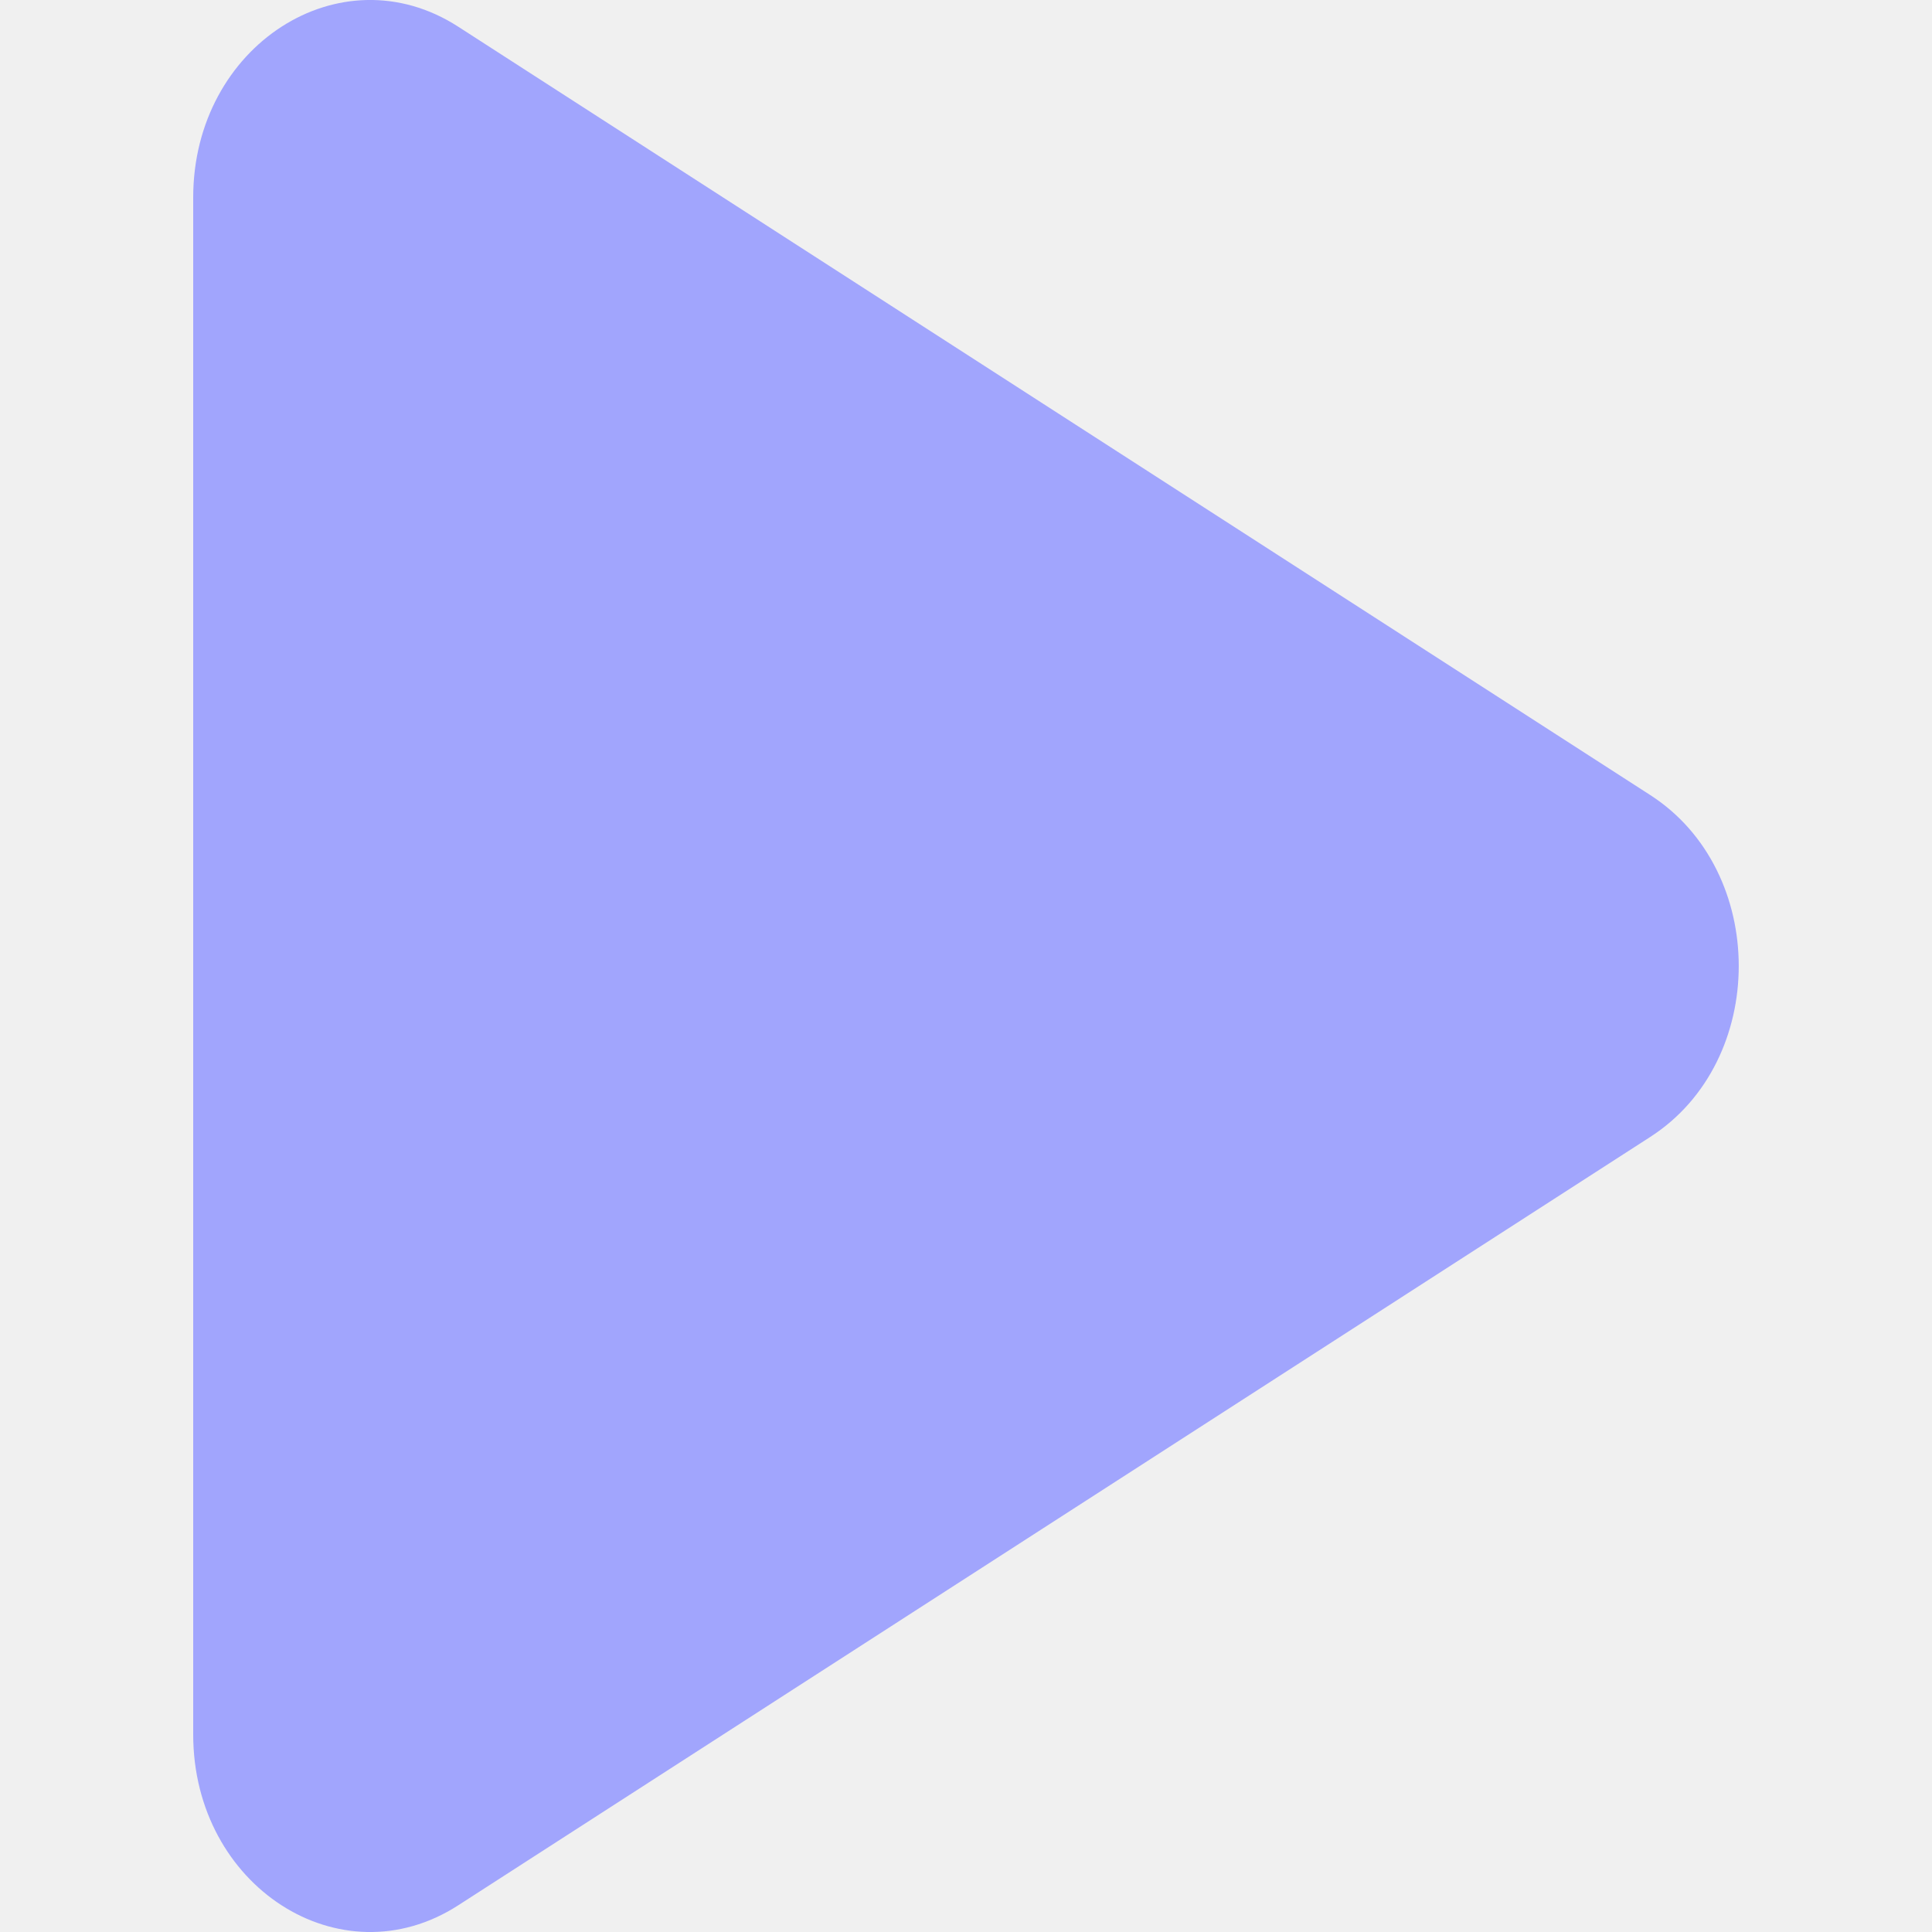
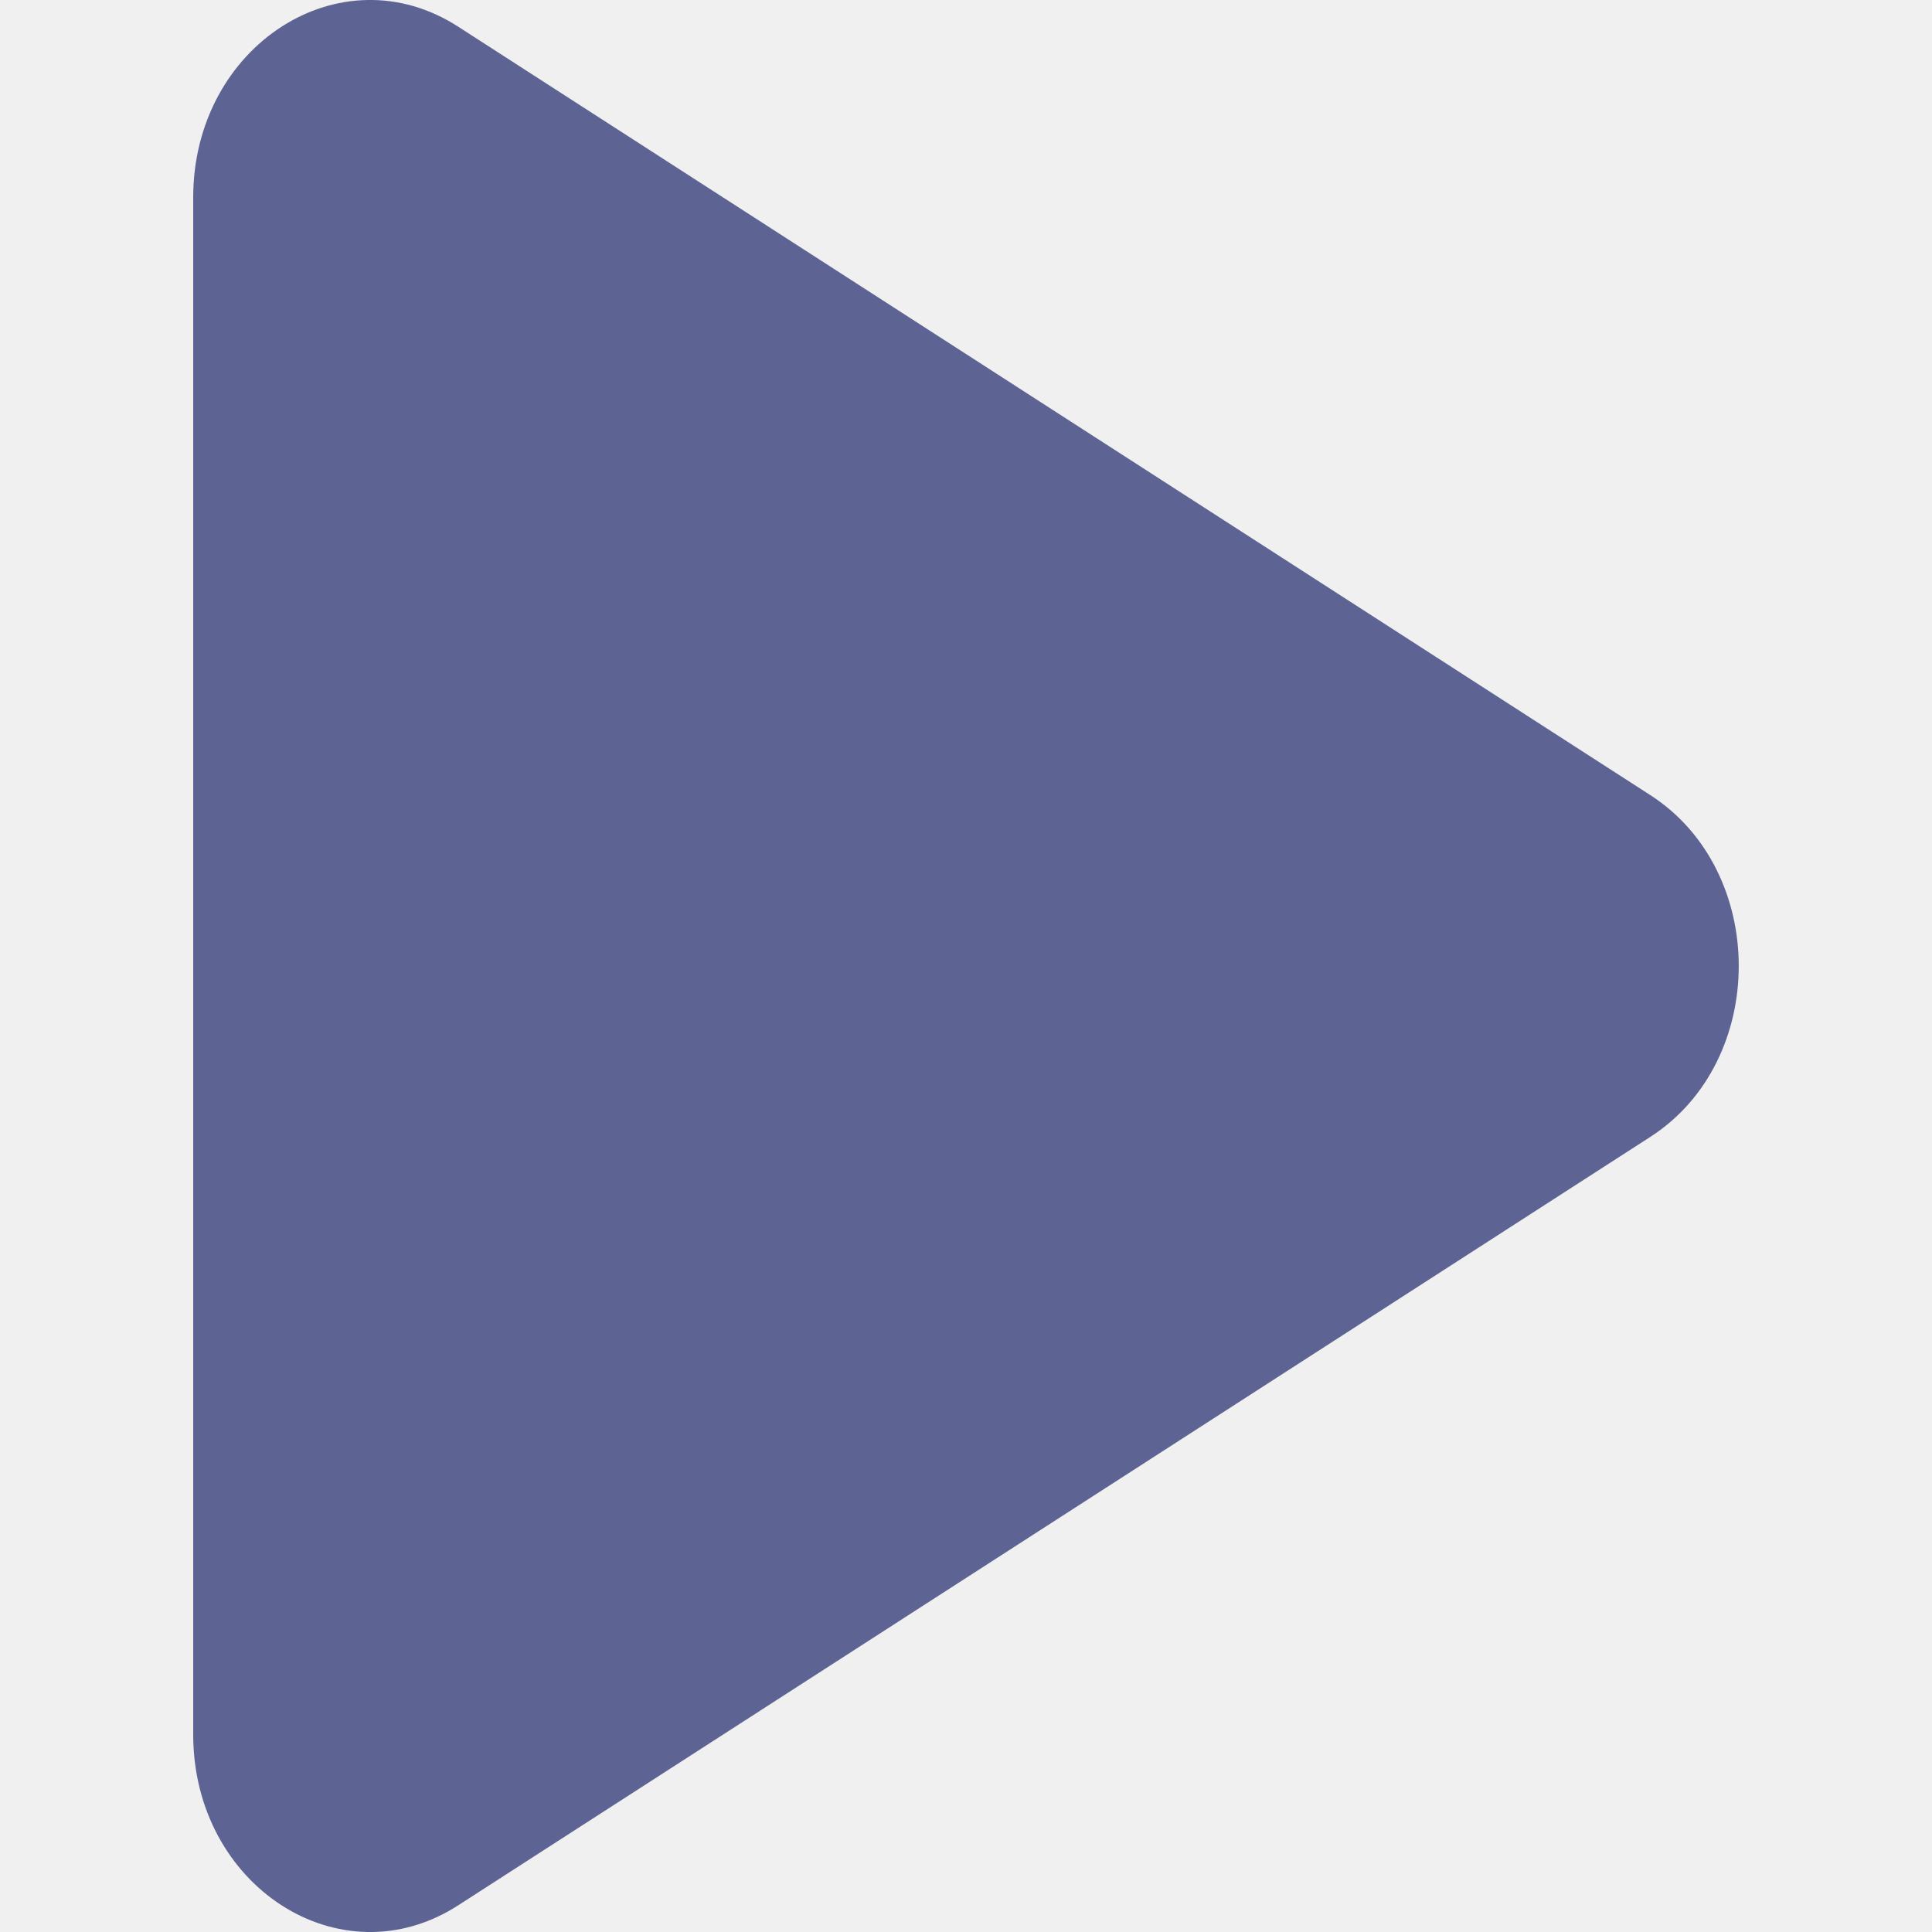
<svg xmlns="http://www.w3.org/2000/svg" width="9" height="9" viewBox="0 0 9 9" fill="none">
  <g clip-path="url(#clip0_792_1402)">
-     <path d="M7.688 5.296C8.237 4.942 8.237 4.058 7.688 3.704L2.134 0.124C1.586 -0.229 0.9 0.213 0.9 0.92V8.08C0.9 8.787 1.586 9.229 2.134 8.876L7.688 5.296Z" fill="#A1A5FD" />
+     <path d="M7.688 5.296C8.237 4.942 8.237 4.058 7.688 3.704L2.134 0.124C1.586 -0.229 0.9 0.213 0.9 0.92V8.08C0.9 8.787 1.586 9.229 2.134 8.876L7.688 5.296Z" fill="#5D6494" />
  </g>
  <defs>
    <clipPath id="clip0_792_1402">
      <rect width="9" height="9" fill="white" />
    </clipPath>
  </defs>
</svg>
